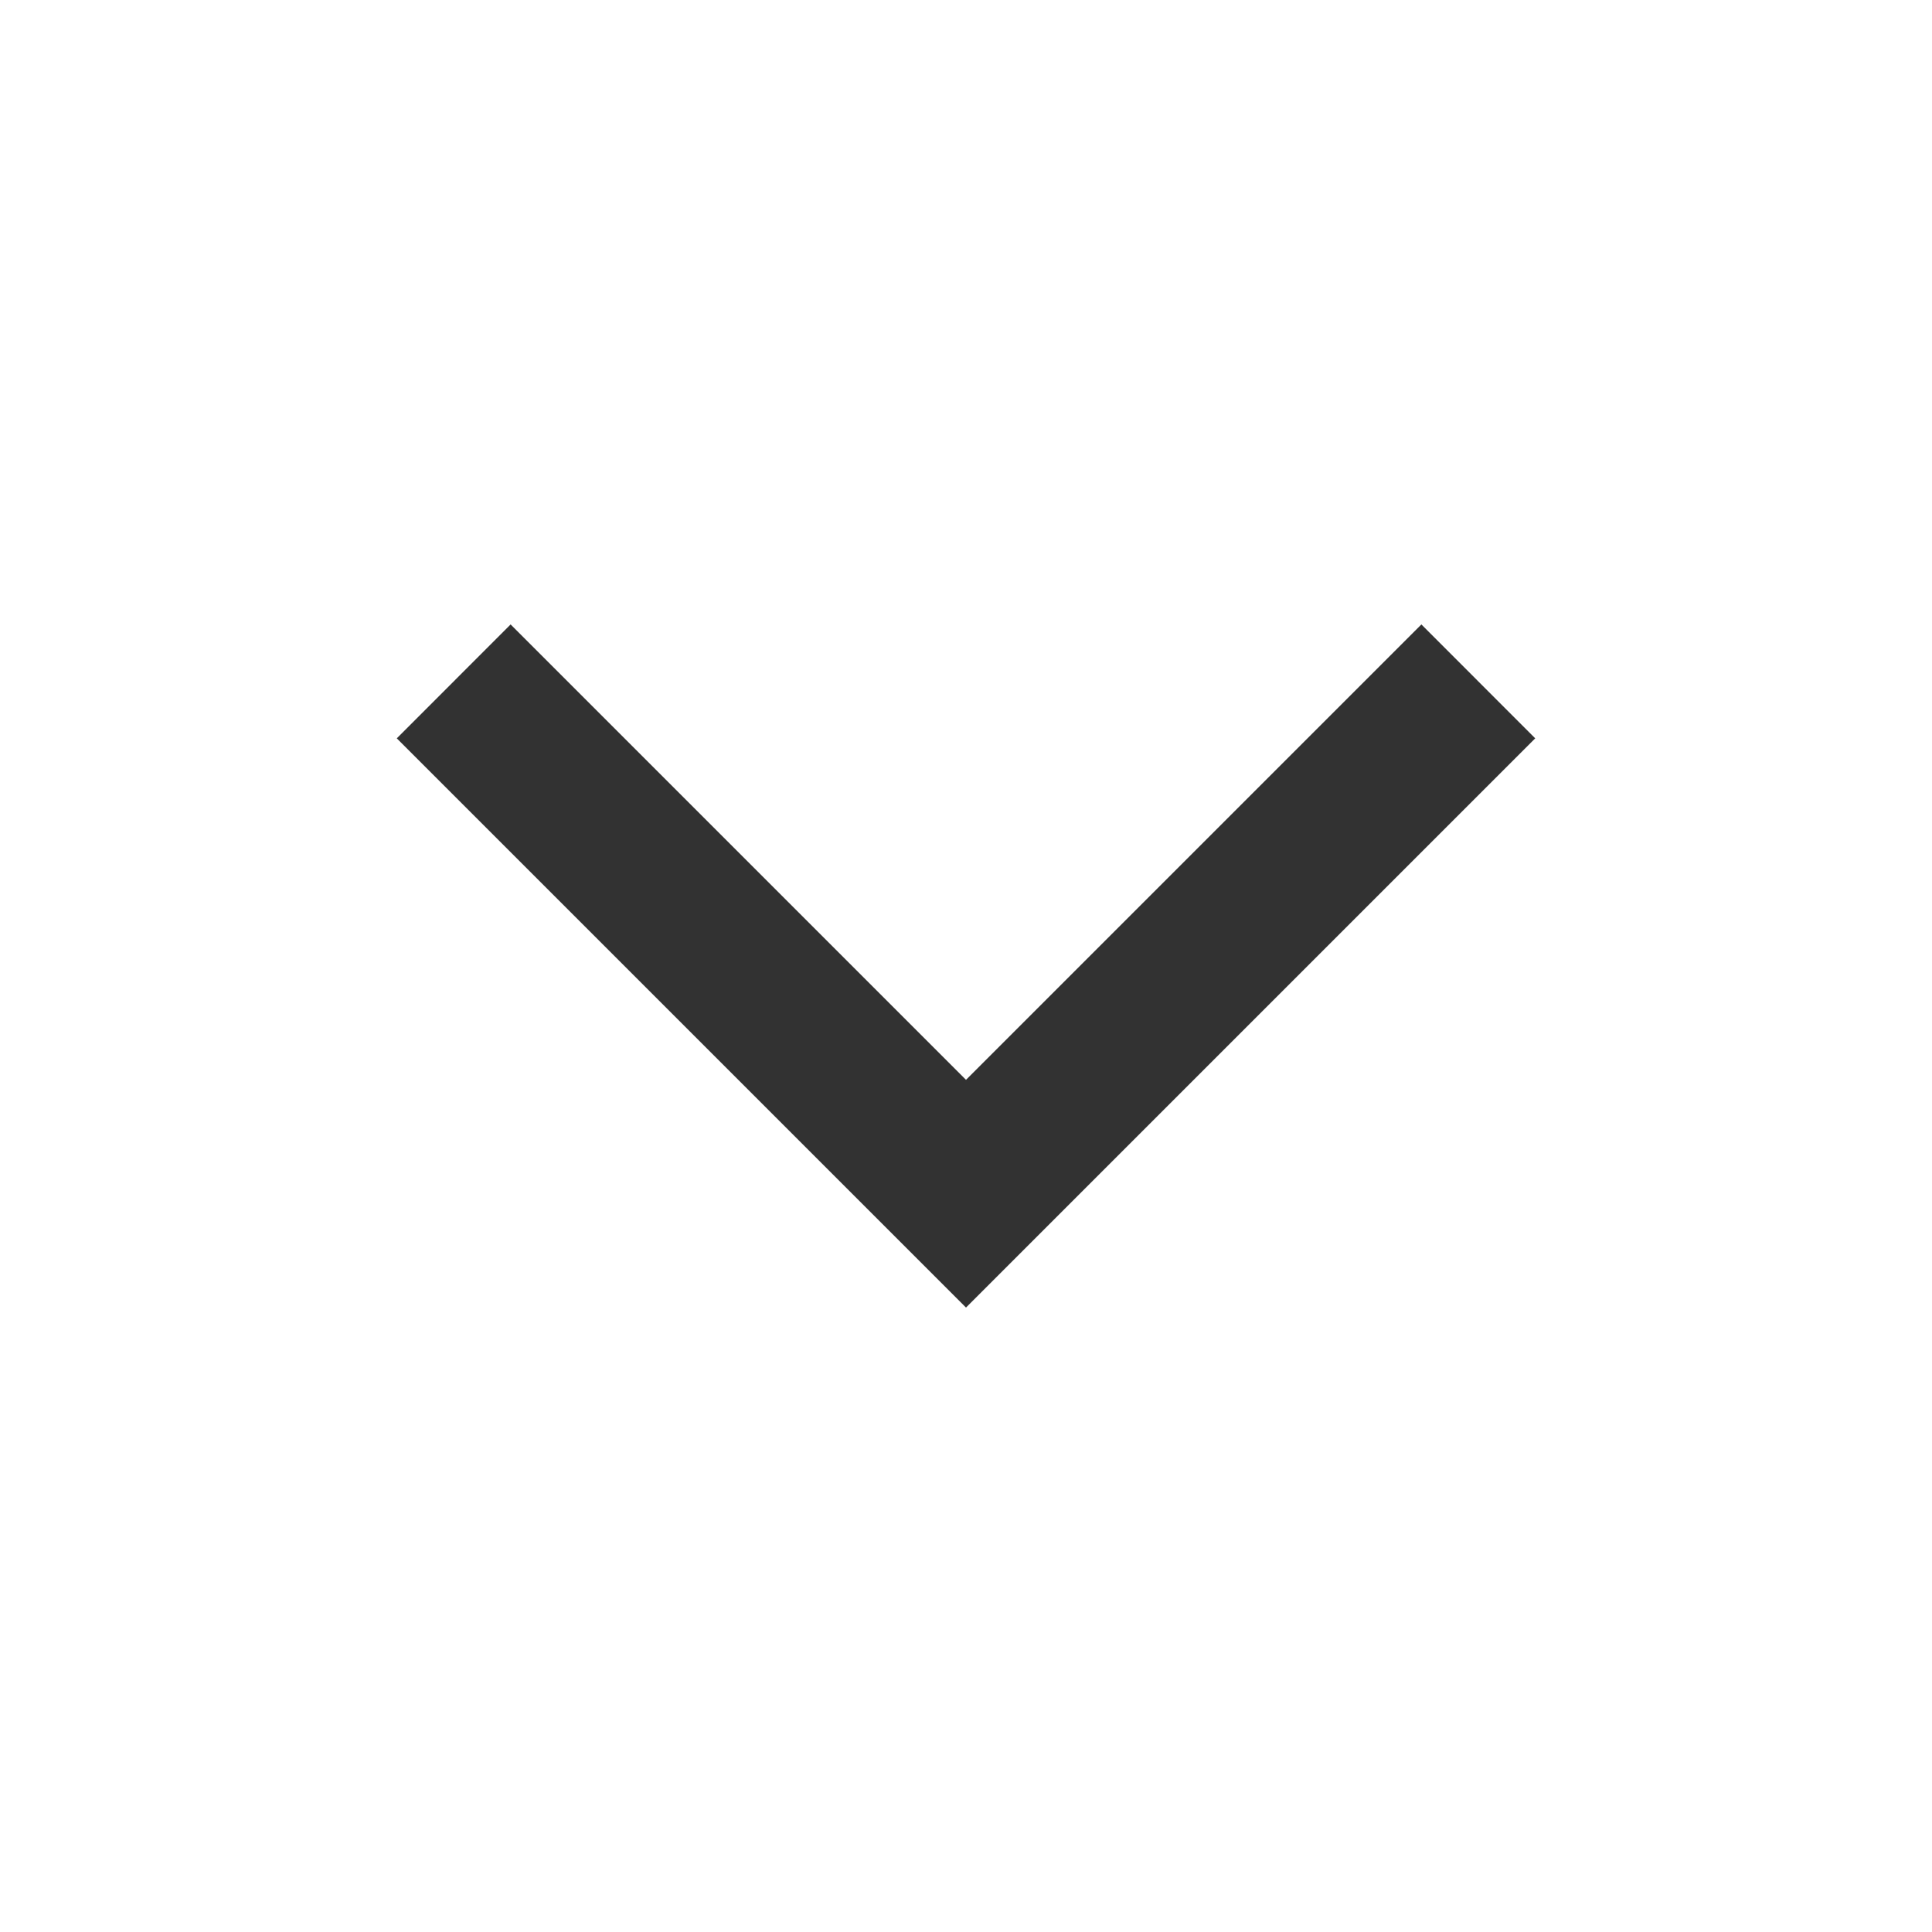
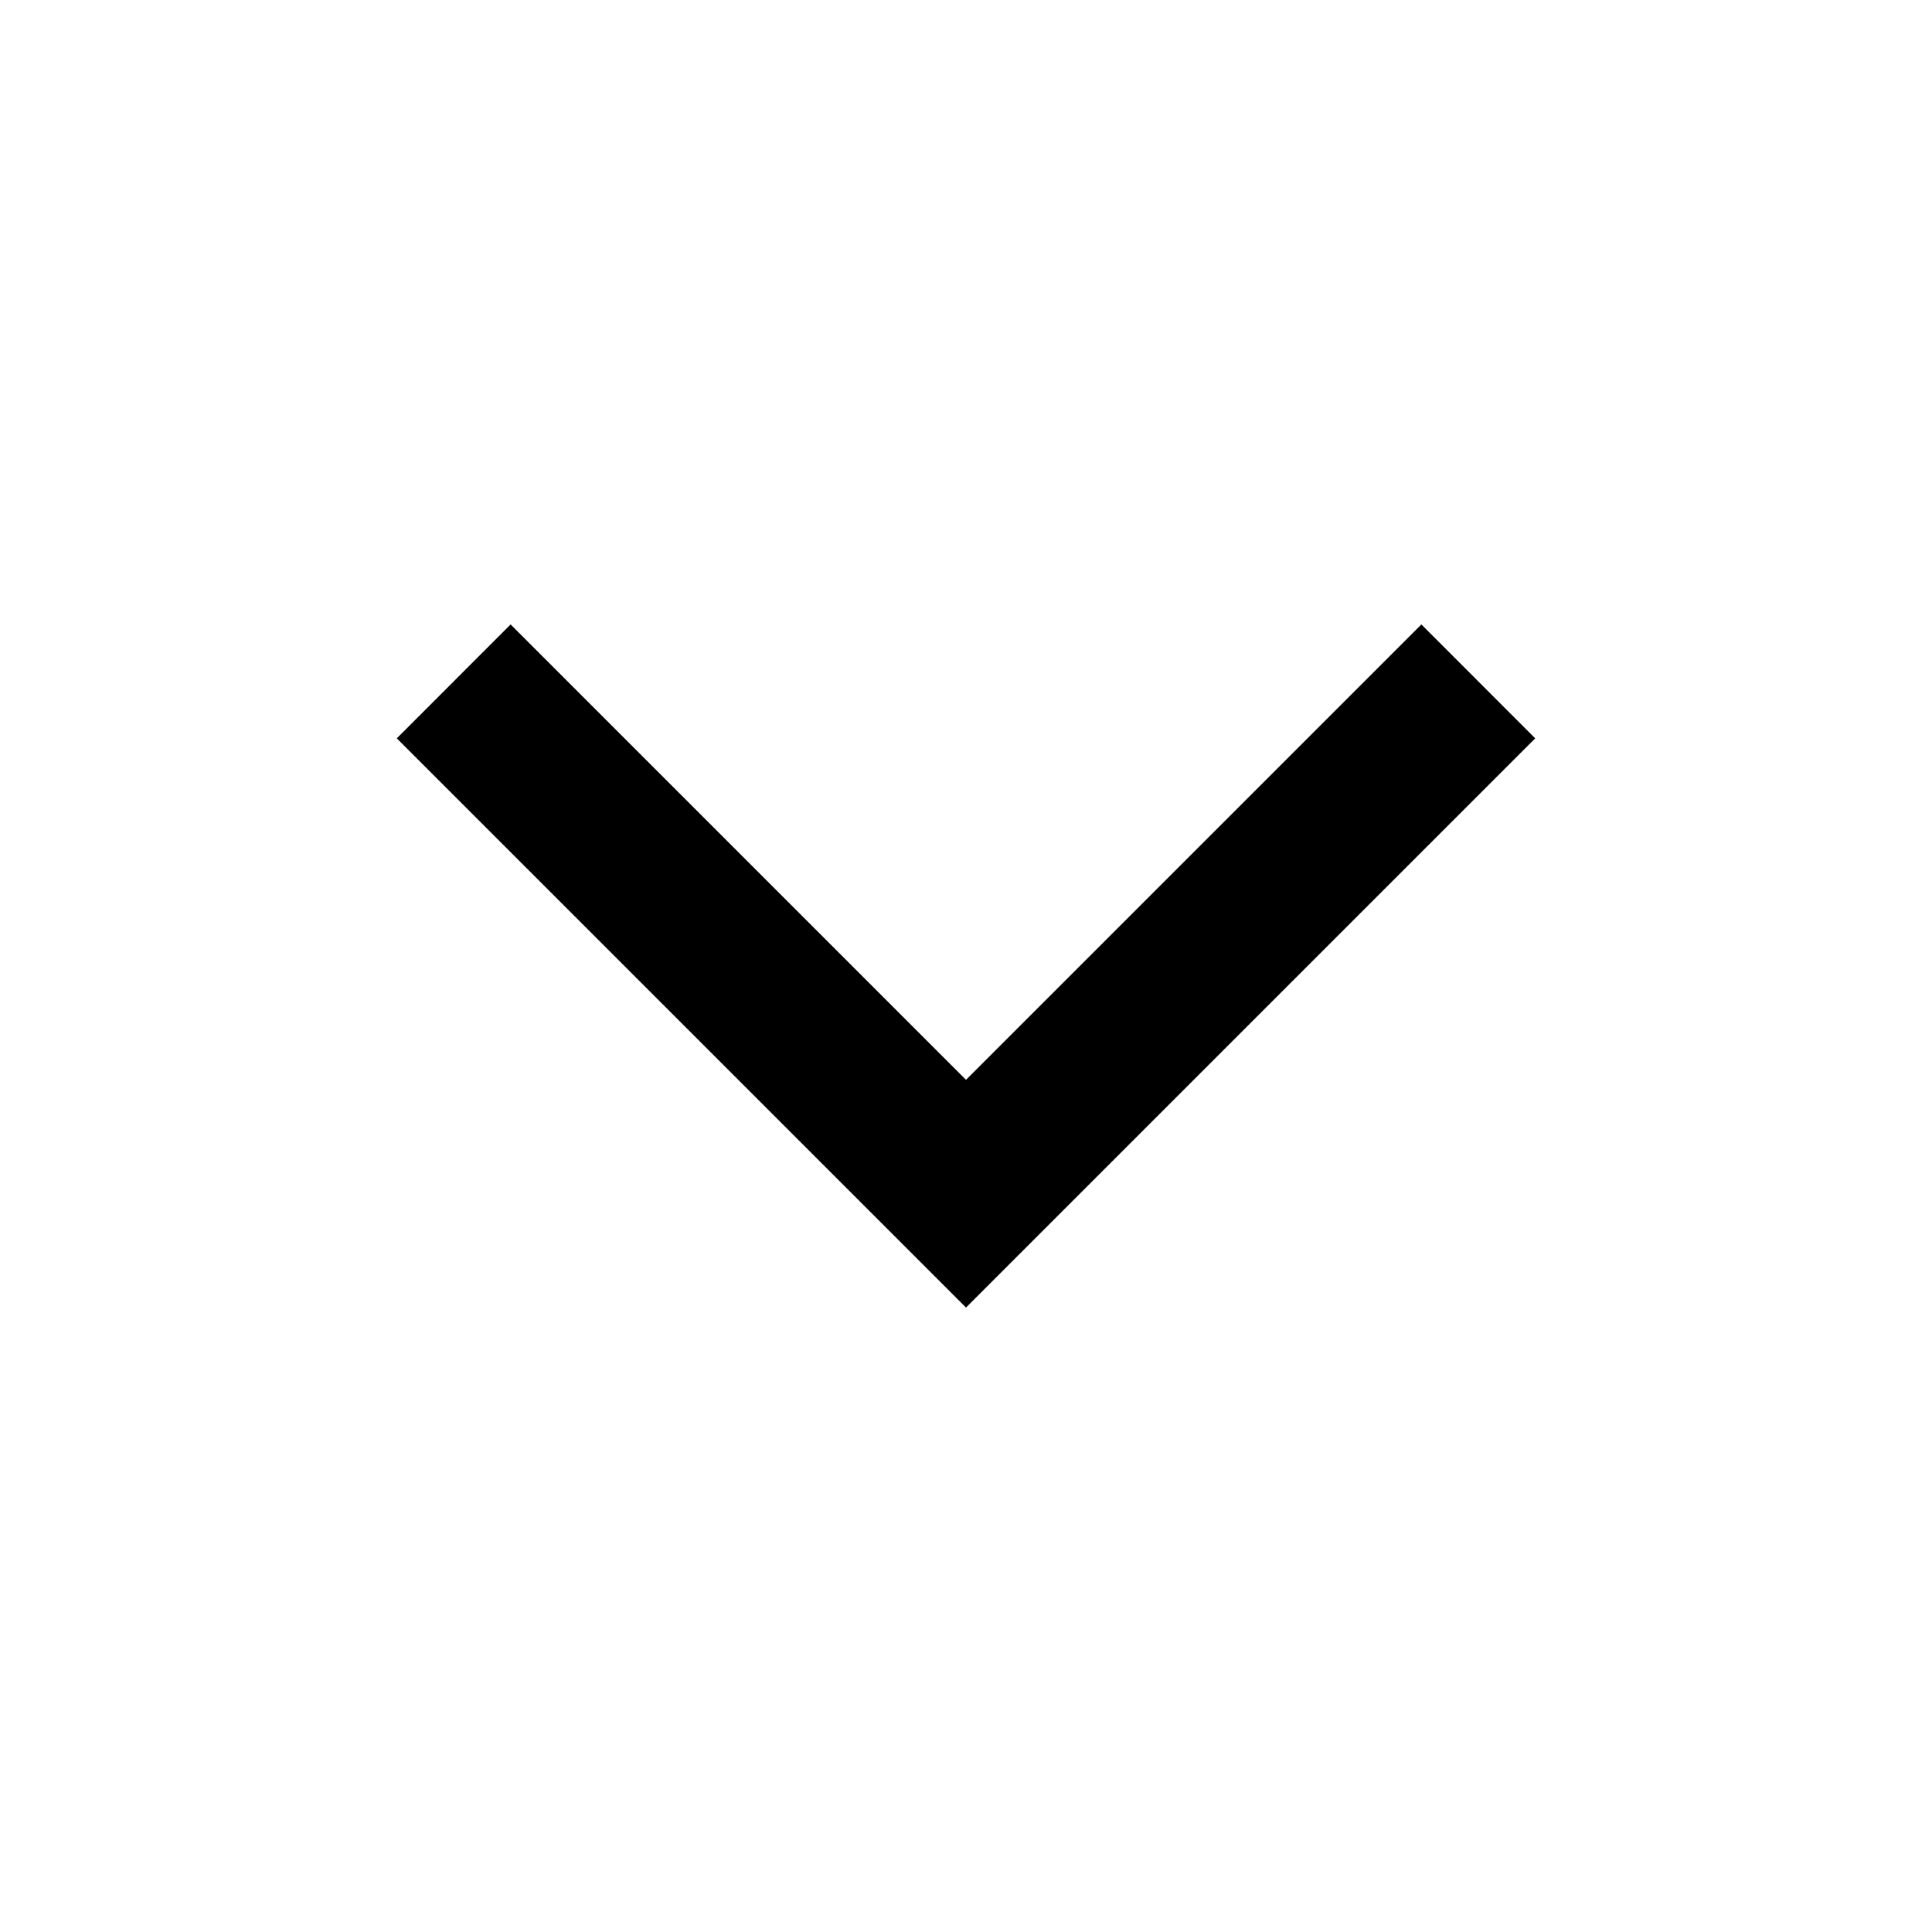
<svg xmlns="http://www.w3.org/2000/svg" width="24" height="24" viewBox="0 0 24 24" fill="none">
-   <path d="M6.343 7.757L4.929 9.172L12 16.243L19.071 9.172L17.657 7.757L12 13.414L6.343 7.757Z" fill="rgba(50, 50, 50, 1)" />
+   <path d="M6.343 7.757L4.929 9.172L12 16.243L19.071 9.172L17.657 7.757L12 13.414L6.343 7.757Z" fill="currentColor" />
</svg>
